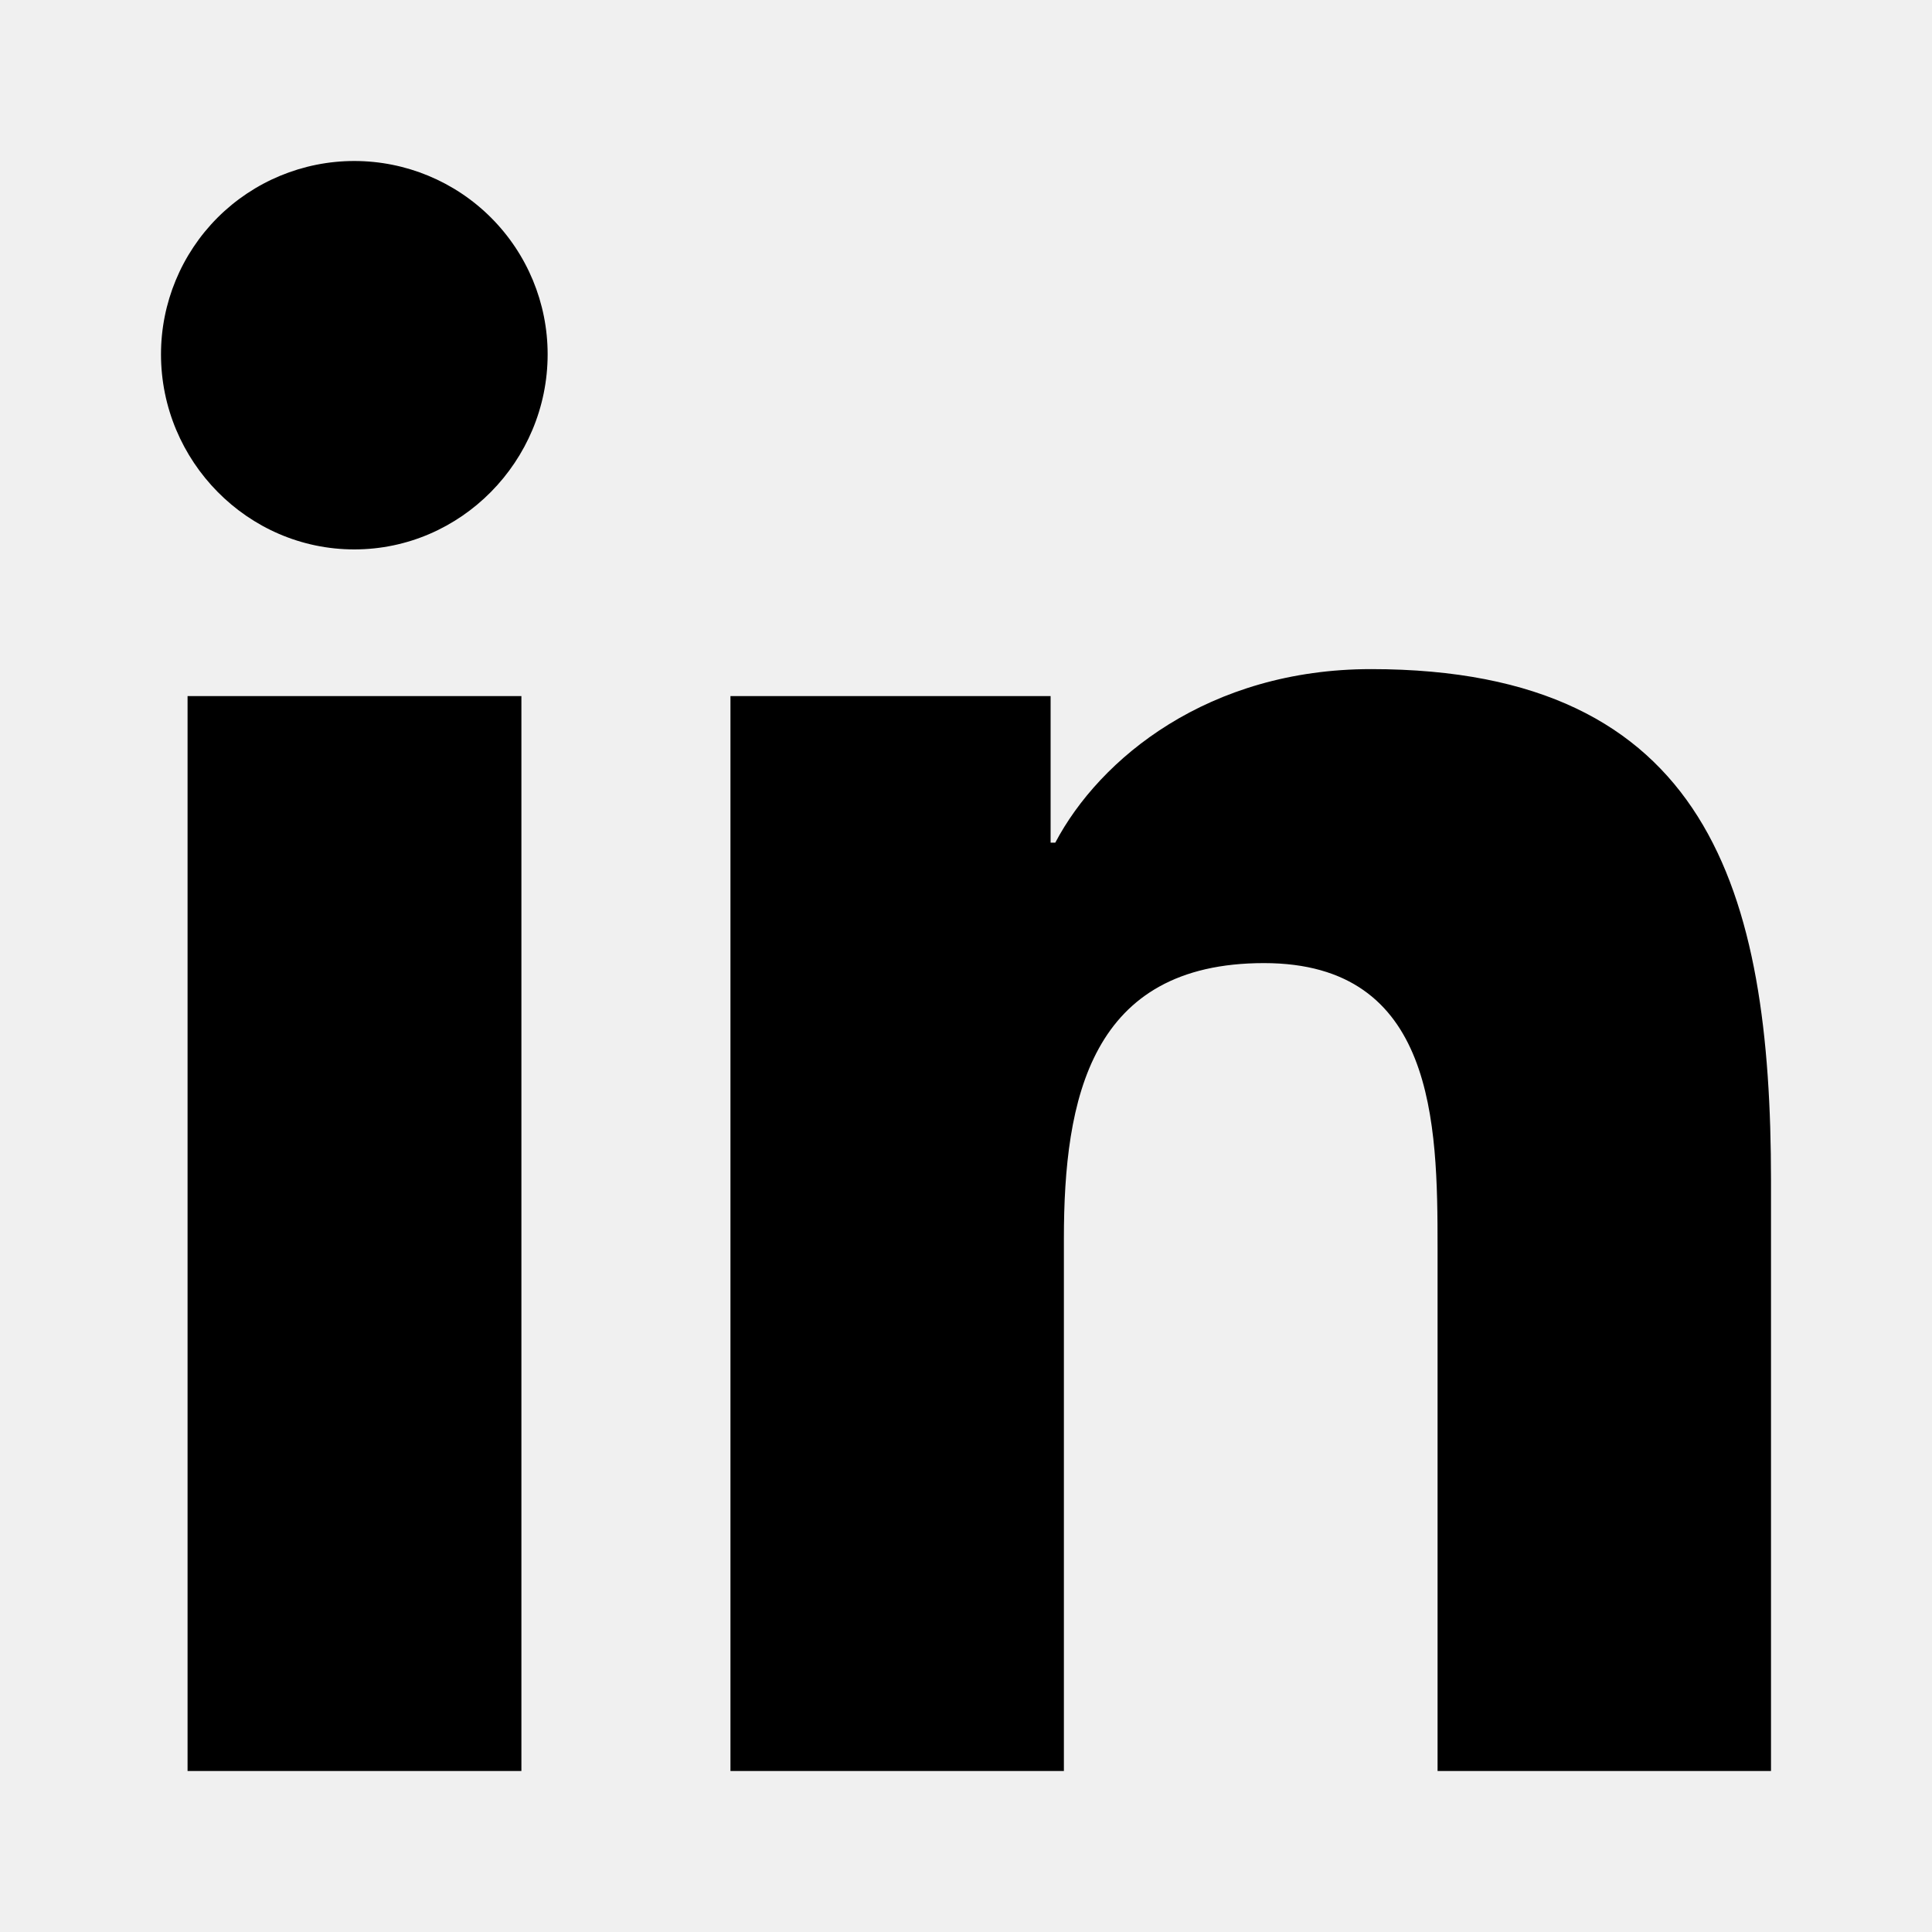
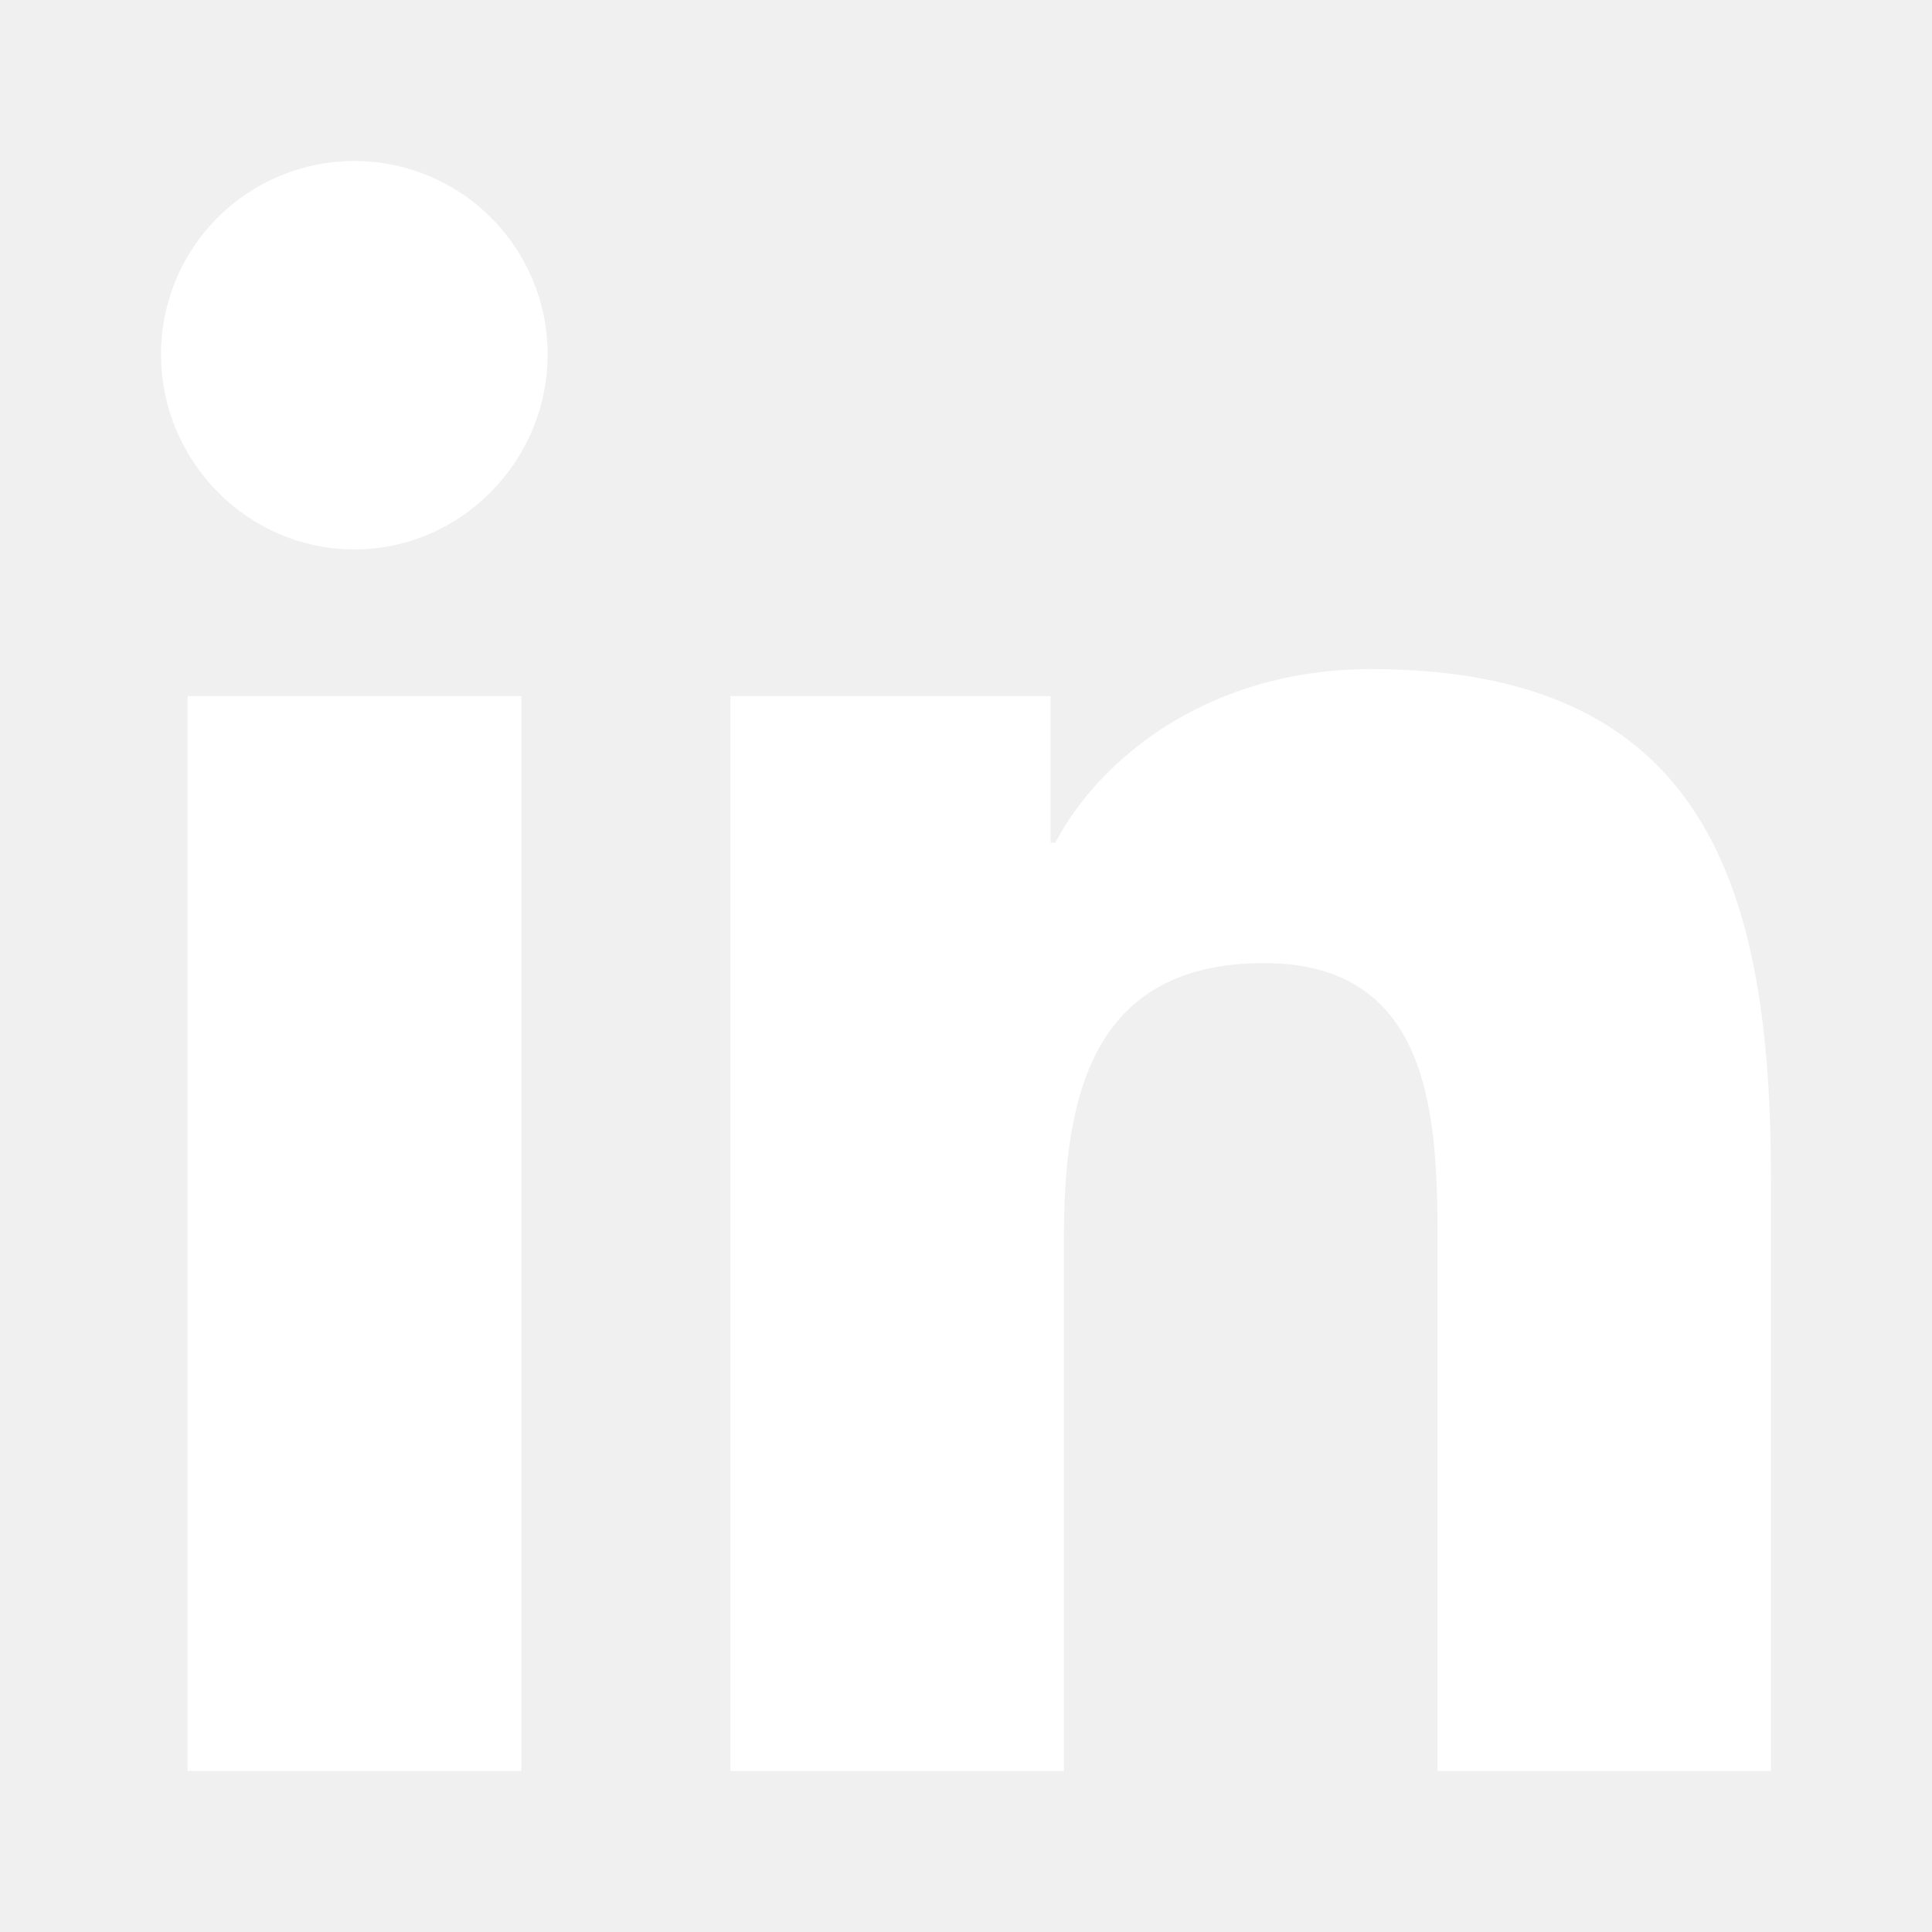
<svg xmlns="http://www.w3.org/2000/svg" width="24" height="24" viewBox="0 0 24 24" fill="none">
-   <path d="M6.477 22H2.33V8.647H6.477V22ZM4.401 6.825C3.075 6.825 2 5.727 2 4.401C2 3.764 2.253 3.154 2.703 2.703C3.154 2.253 3.764 2 4.401 2C5.038 2 5.649 2.253 6.099 2.703C6.55 3.154 6.803 3.764 6.803 4.401C6.803 5.727 5.727 6.825 4.401 6.825ZM21.995 22H17.858V15.5C17.858 13.95 17.827 11.964 15.702 11.964C13.546 11.964 13.216 13.647 13.216 15.388V22H9.074V8.647H13.051V10.468H13.109C13.662 9.419 15.015 8.312 17.032 8.312C21.229 8.312 22 11.075 22 14.665V22H21.995Z" fill="black" />
+   <path d="M6.477 22H2.33V8.647H6.477V22ZM4.401 6.825C3.075 6.825 2 5.727 2 4.401C2 3.764 2.253 3.154 2.703 2.703C3.154 2.253 3.764 2 4.401 2C5.038 2 5.649 2.253 6.099 2.703C6.55 3.154 6.803 3.764 6.803 4.401C6.803 5.727 5.727 6.825 4.401 6.825ZM21.995 22H17.858V15.5C17.858 13.95 17.827 11.964 15.702 11.964C13.546 11.964 13.216 13.647 13.216 15.388V22H9.074V8.647H13.051V10.468H13.109C13.662 9.419 15.015 8.312 17.032 8.312C21.229 8.312 22 11.075 22 14.665V22H21.995Z" fill="white" />
</svg>
